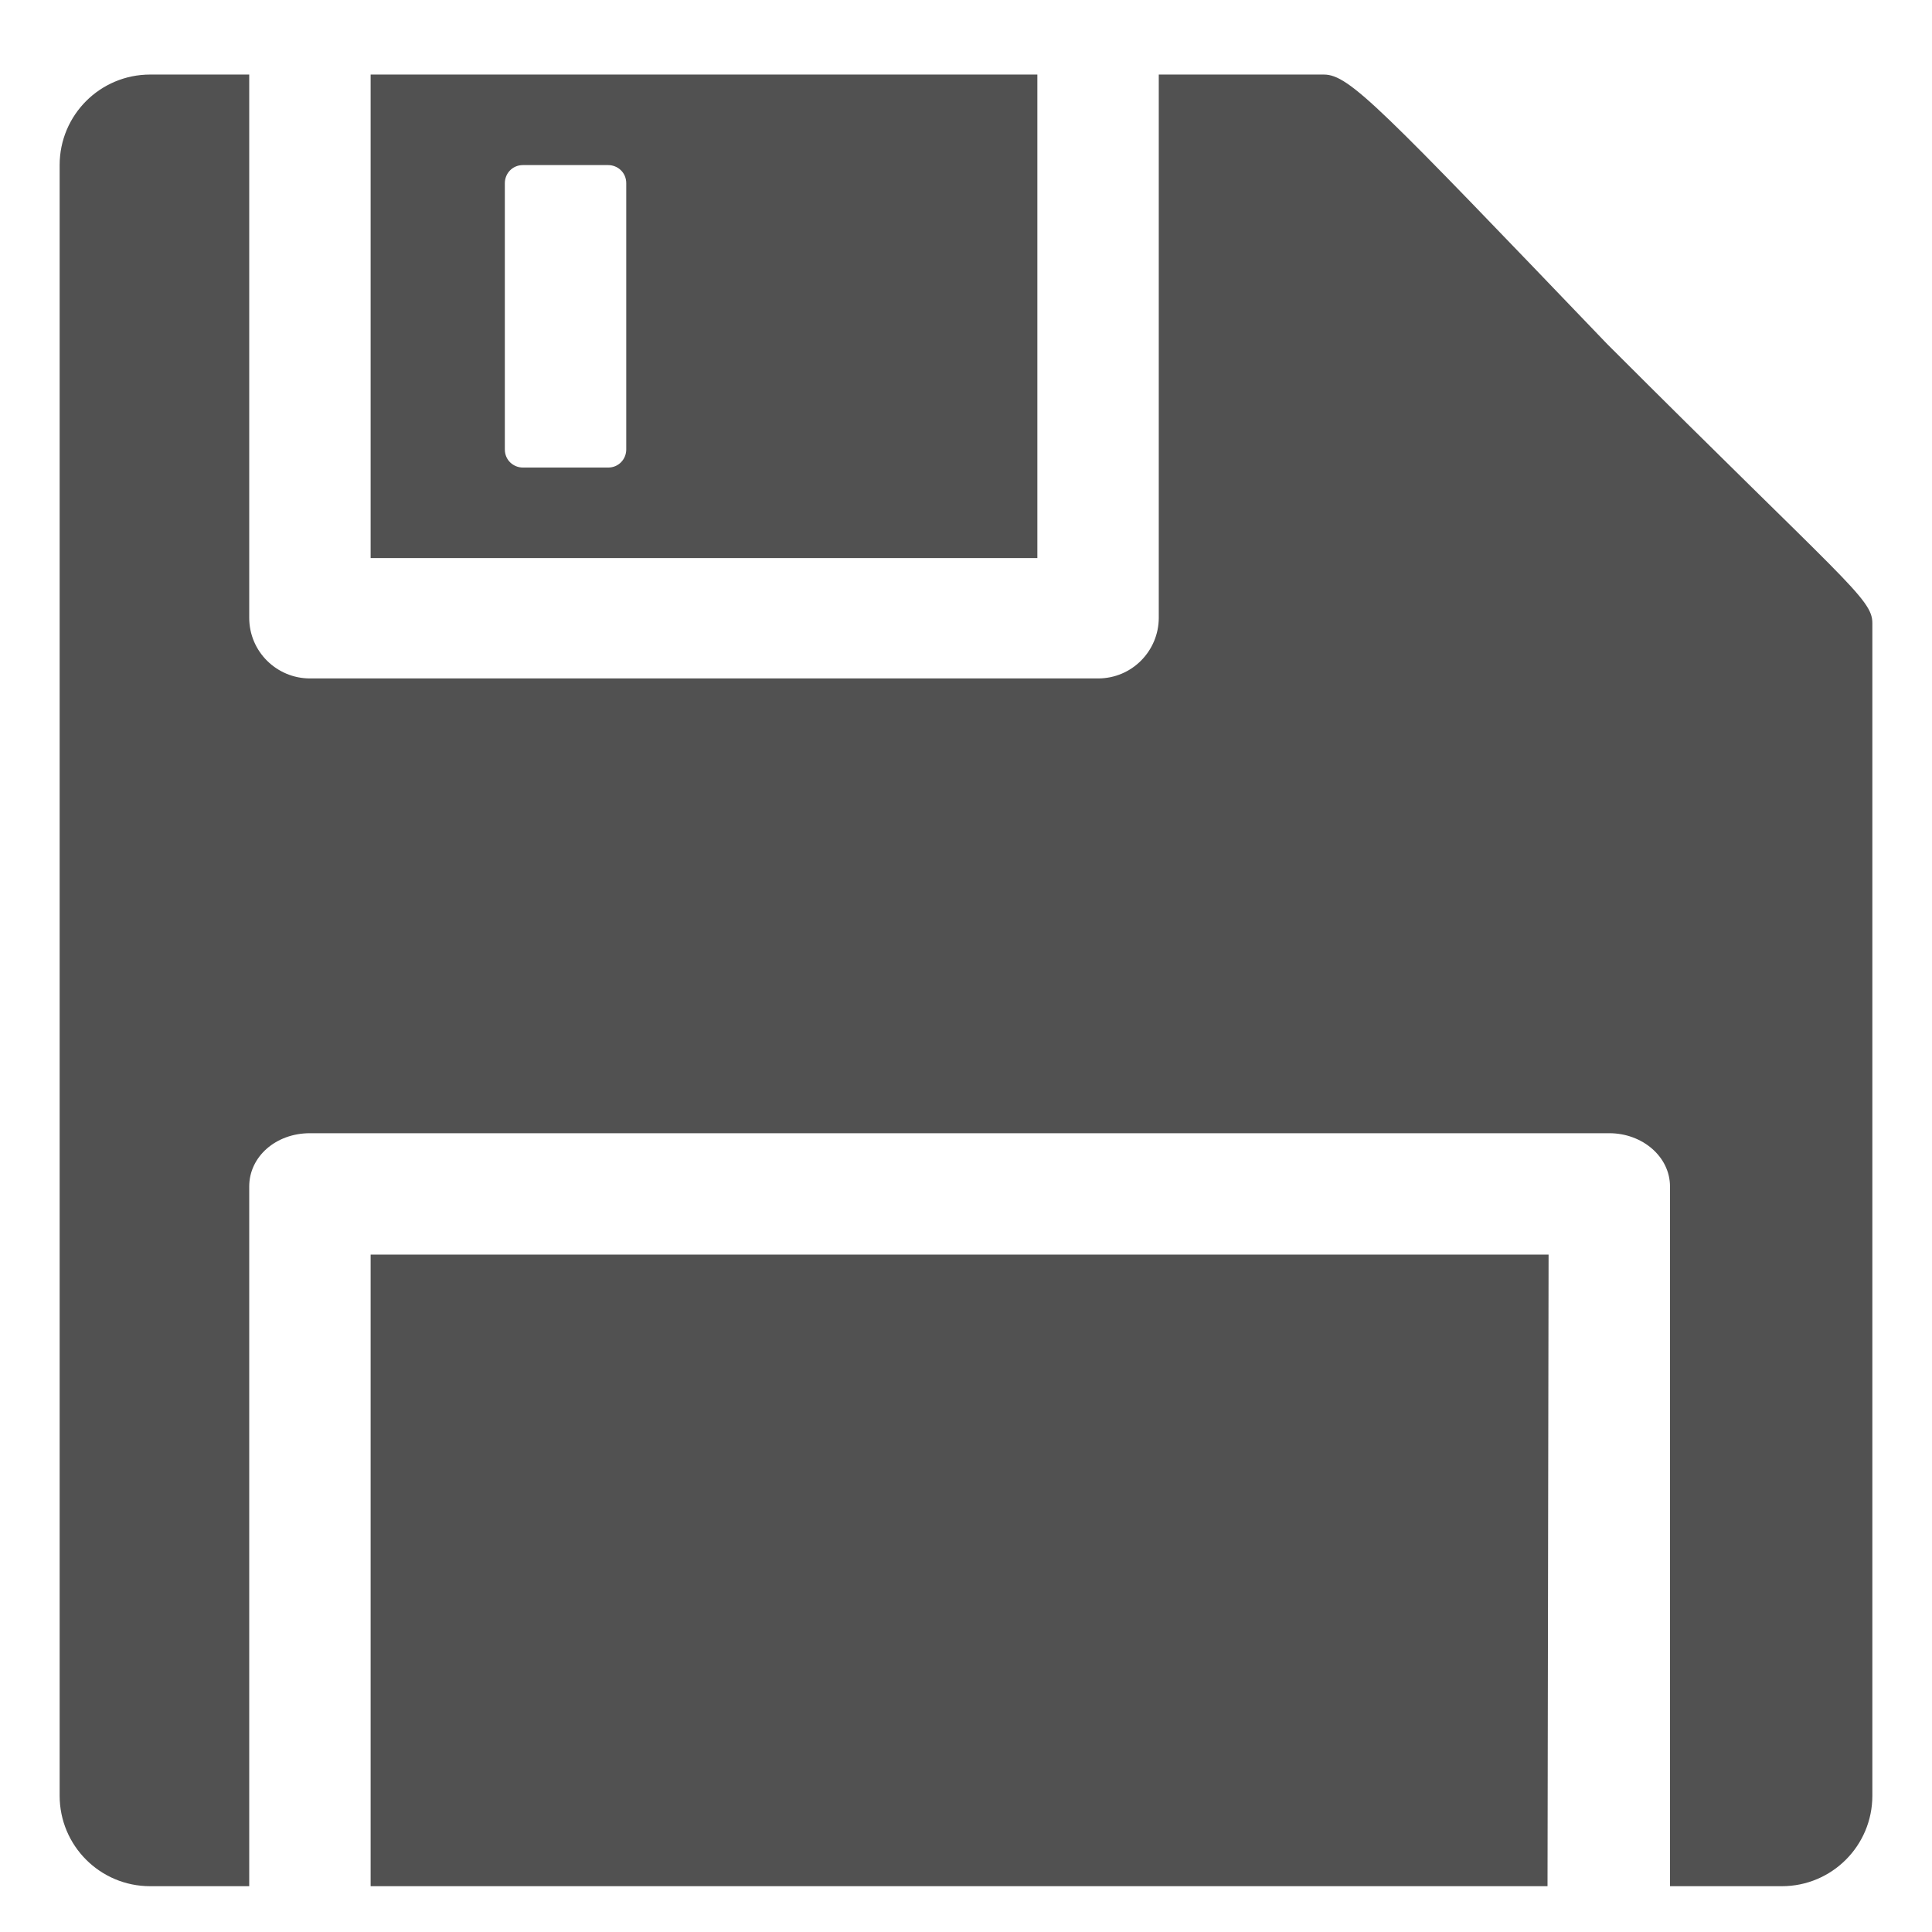
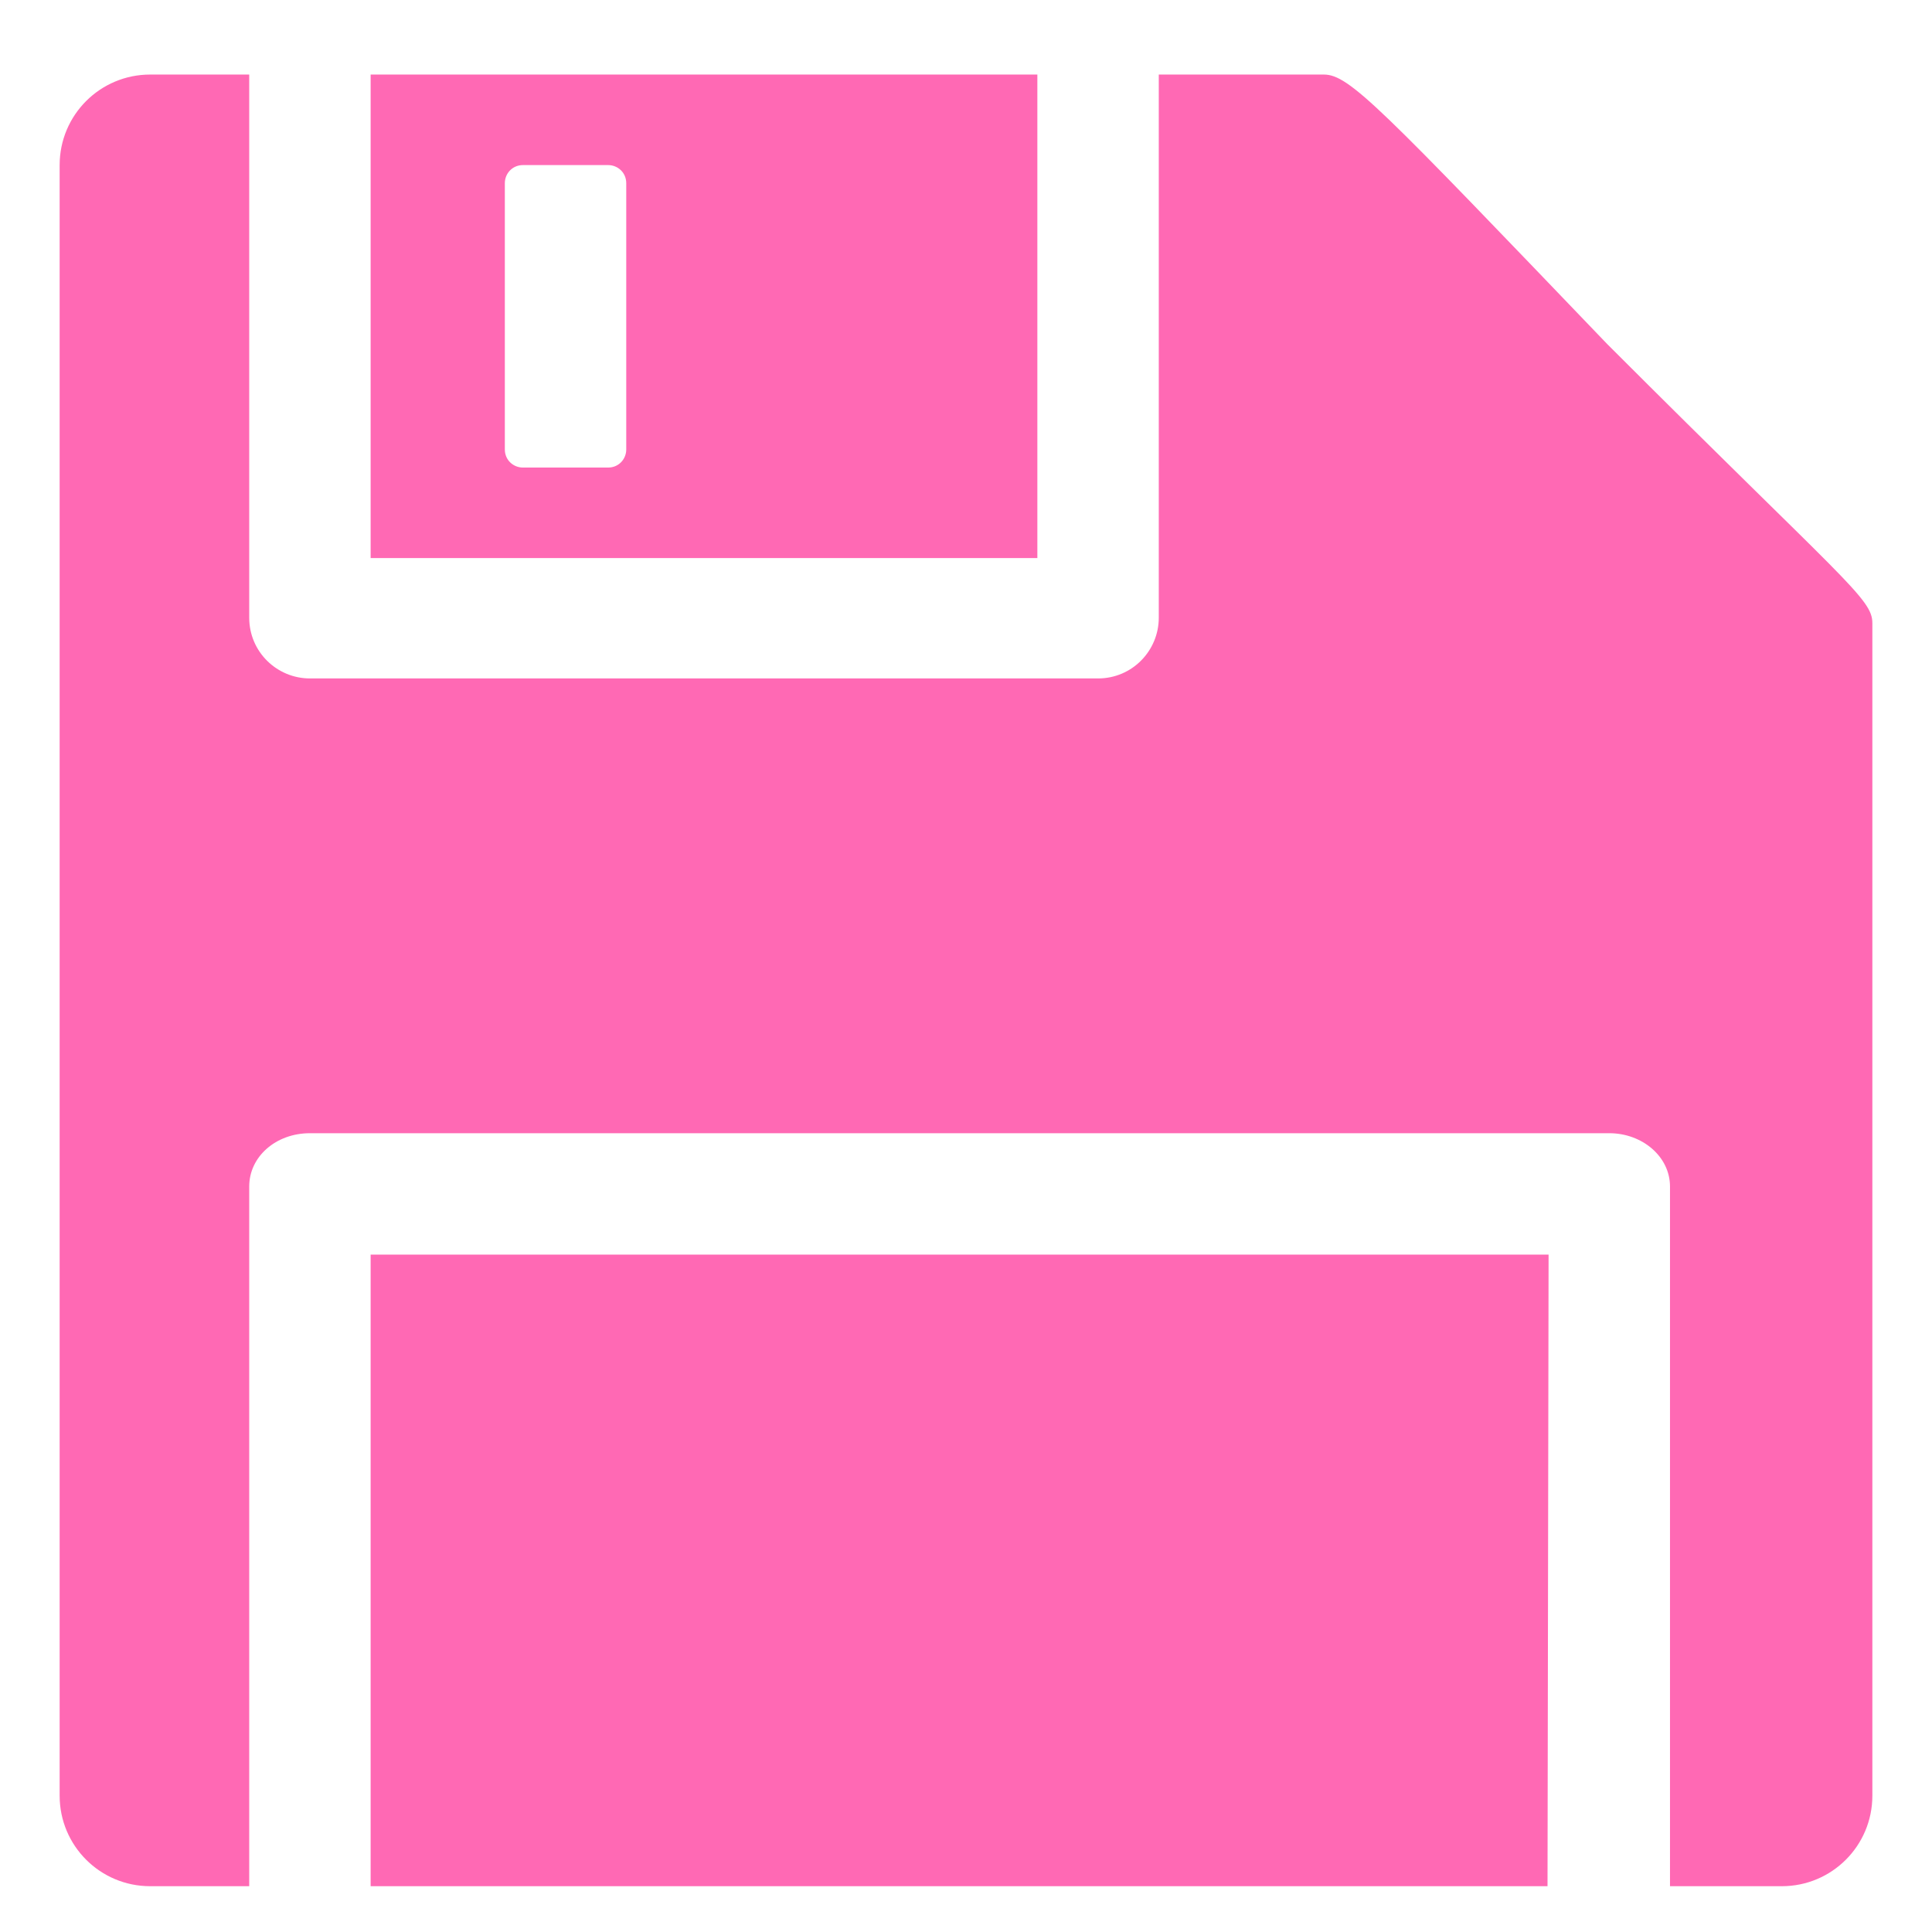
<svg xmlns="http://www.w3.org/2000/svg" class="icon" width="16px" height="16.00px" viewBox="0 0 1024 1024" version="1.1">
-   <path fill="#515151" d="M196.445 999.727 820.216 999.727 820.781 664.979 196.445 664.979ZM851.828 182.333C731.59 57.014 715.219 39.515 701.671 39.515l-87.497 0 0 287.894c0 17.499-14.112 32.176-32.176 32.176l-417.729 0c-17.499 0-32.176-14.112-32.176-32.176L132.093 39.515l-52.498 0c-26.531 0-47.982 21.451-47.982 47.982l0 864.247c0 26.531 21.451 47.982 47.982 47.982l52.498 0 0-370.875c0-15.806 14.112-28.225 32.176-28.225l688.688 0c17.499 0 32.176 12.419 32.176 28.225l0 370.875 59.272 0c26.531 0 47.982-21.451 47.982-47.982L992.388 330.232C992.388 317.248 977.711 308.216 851.828 182.333zM549.821 39.515 196.445 39.515l0 256.282 353.376 0L549.821 39.515zM331.925 238.218c0 5.08-3.951 9.596-9.596 9.596l-45.16 0c-5.08 0-9.596-3.951-9.596-9.596l0-141.125c0-5.08 3.951-9.596 9.596-9.596l45.16 0c5.08 0 9.596 3.951 9.596 9.596L331.925 238.218z" />
+   <path fill="hotpink" d="M196.445 999.727 820.216 999.727 820.781 664.979 196.445 664.979ZM851.828 182.333C731.59 57.014 715.219 39.515 701.671 39.515l-87.497 0 0 287.894c0 17.499-14.112 32.176-32.176 32.176l-417.729 0c-17.499 0-32.176-14.112-32.176-32.176L132.093 39.515l-52.498 0c-26.531 0-47.982 21.451-47.982 47.982l0 864.247c0 26.531 21.451 47.982 47.982 47.982l52.498 0 0-370.875c0-15.806 14.112-28.225 32.176-28.225l688.688 0c17.499 0 32.176 12.419 32.176 28.225l0 370.875 59.272 0c26.531 0 47.982-21.451 47.982-47.982L992.388 330.232C992.388 317.248 977.711 308.216 851.828 182.333zM549.821 39.515 196.445 39.515l0 256.282 353.376 0L549.821 39.515zM331.925 238.218c0 5.08-3.951 9.596-9.596 9.596l-45.16 0c-5.08 0-9.596-3.951-9.596-9.596l0-141.125c0-5.08 3.951-9.596 9.596-9.596l45.16 0c5.08 0 9.596 3.951 9.596 9.596L331.925 238.218z" />
</svg>
